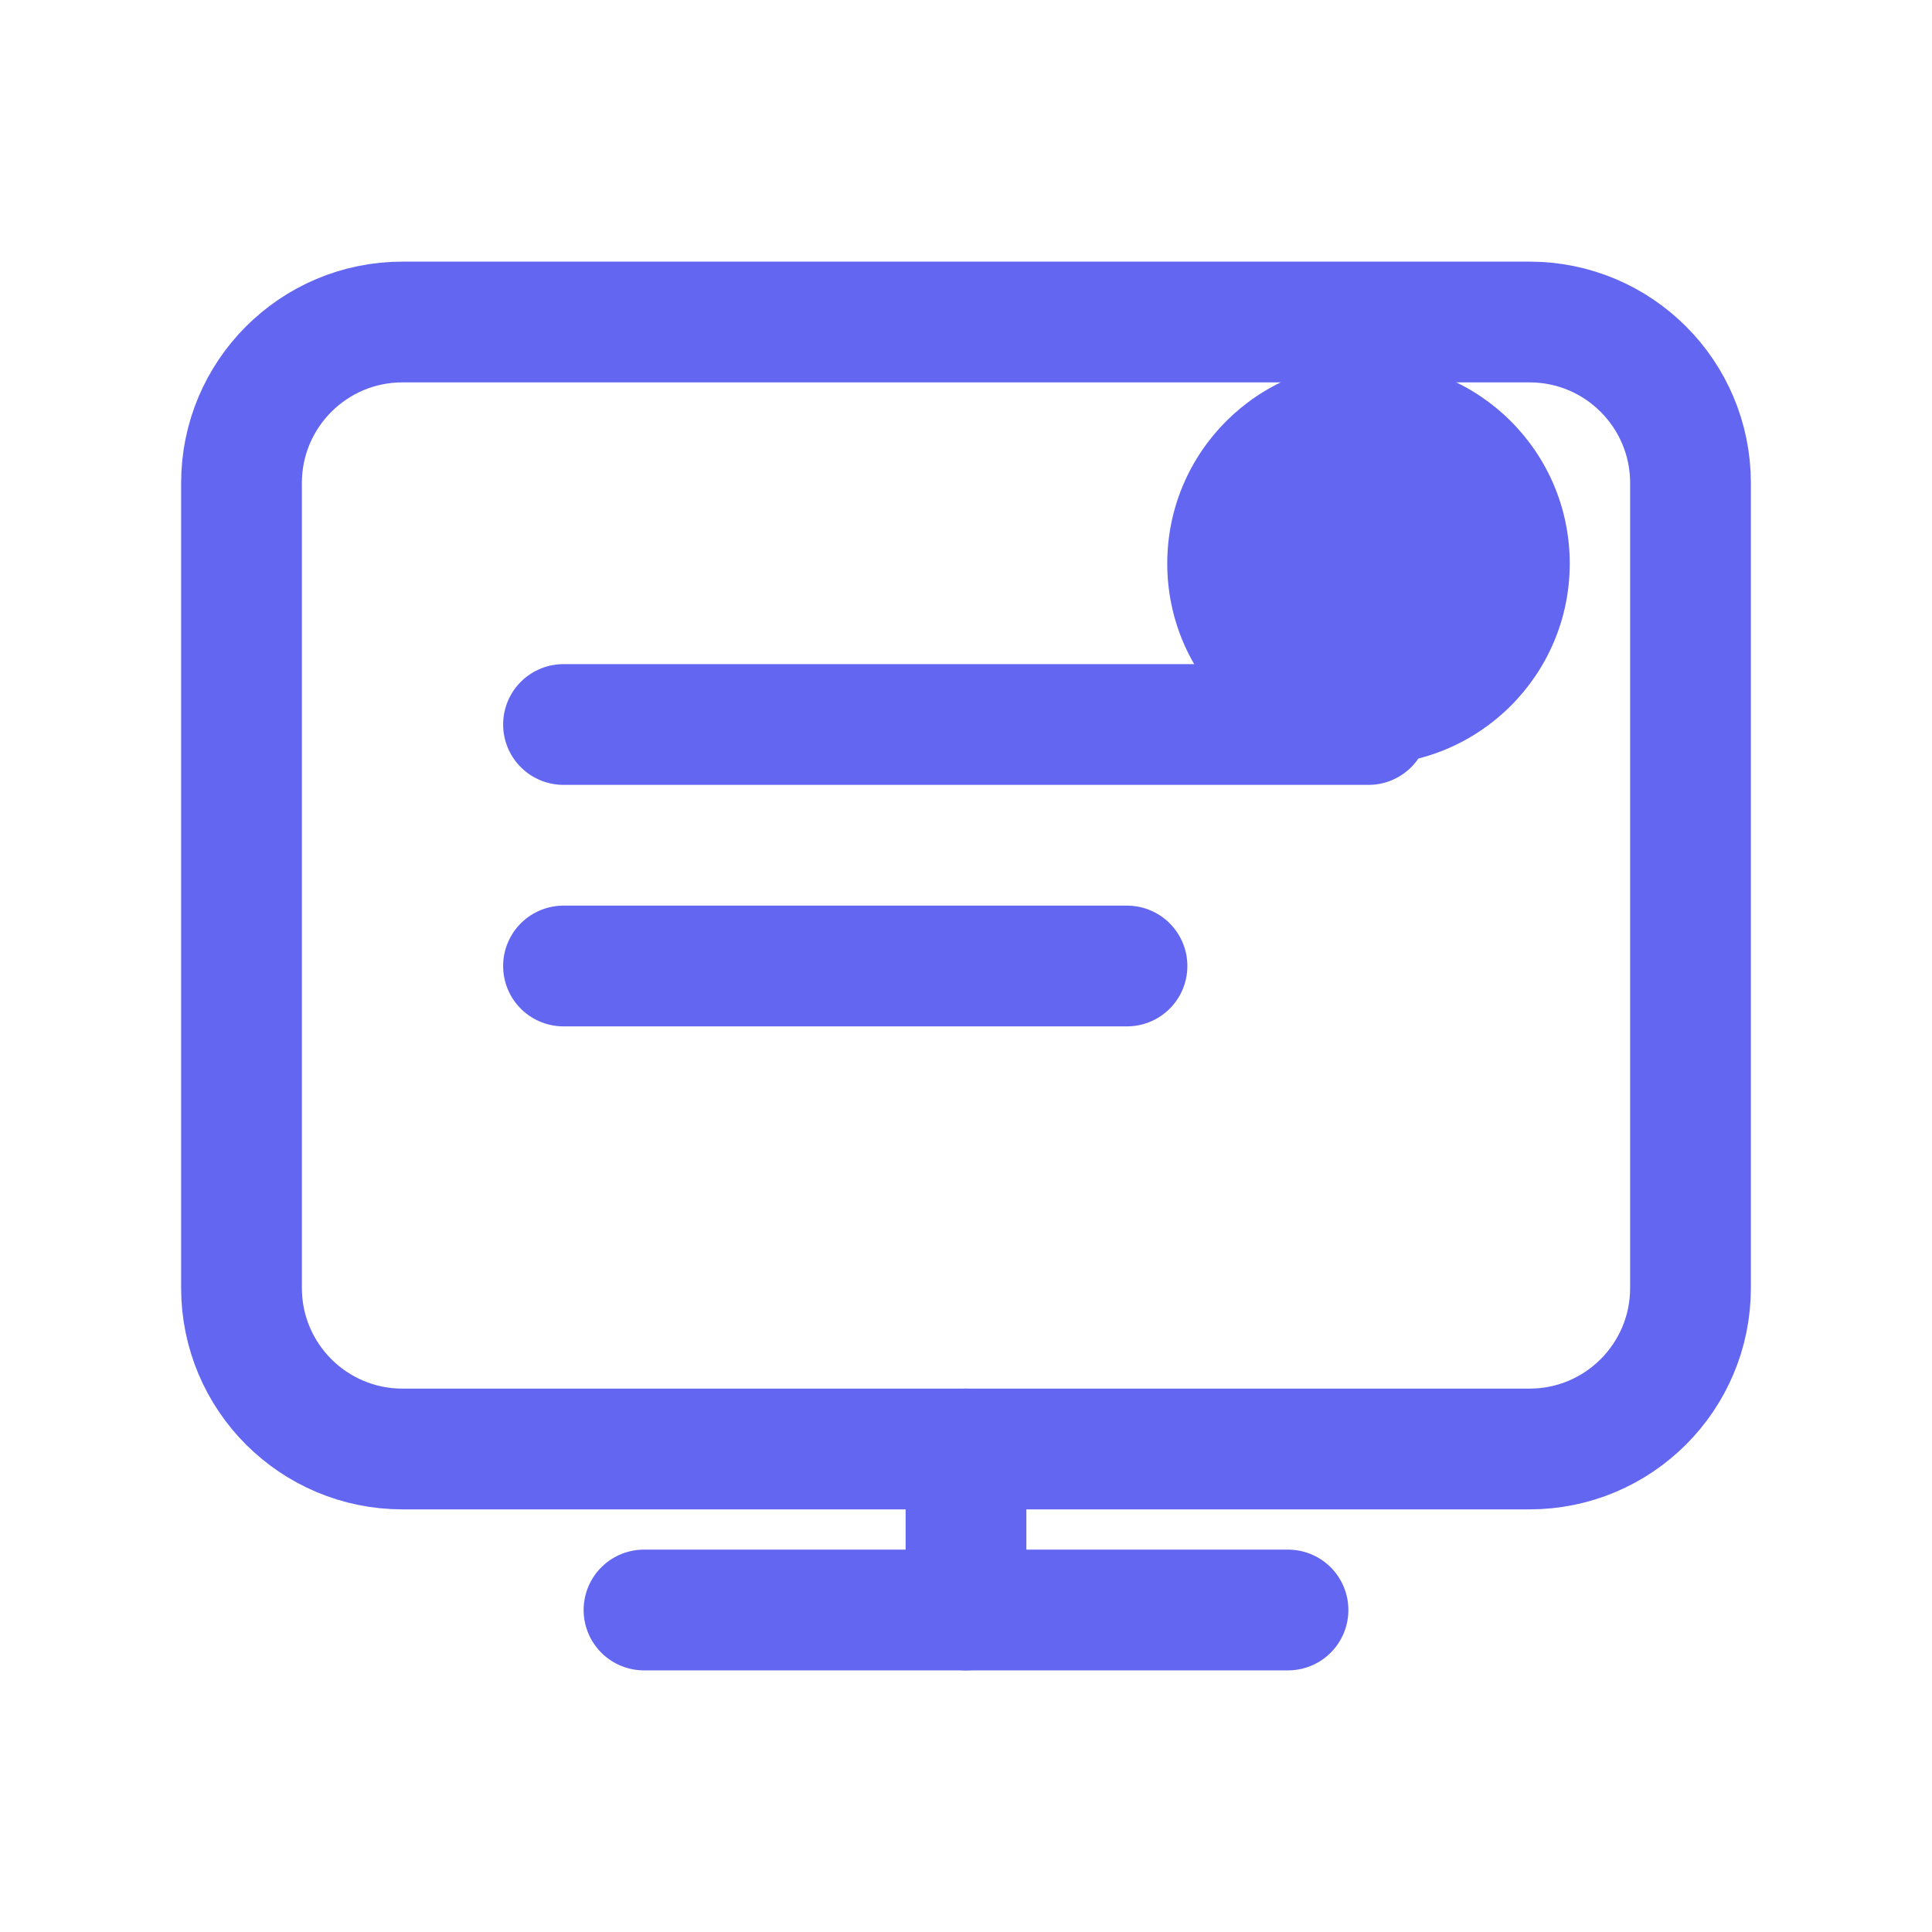
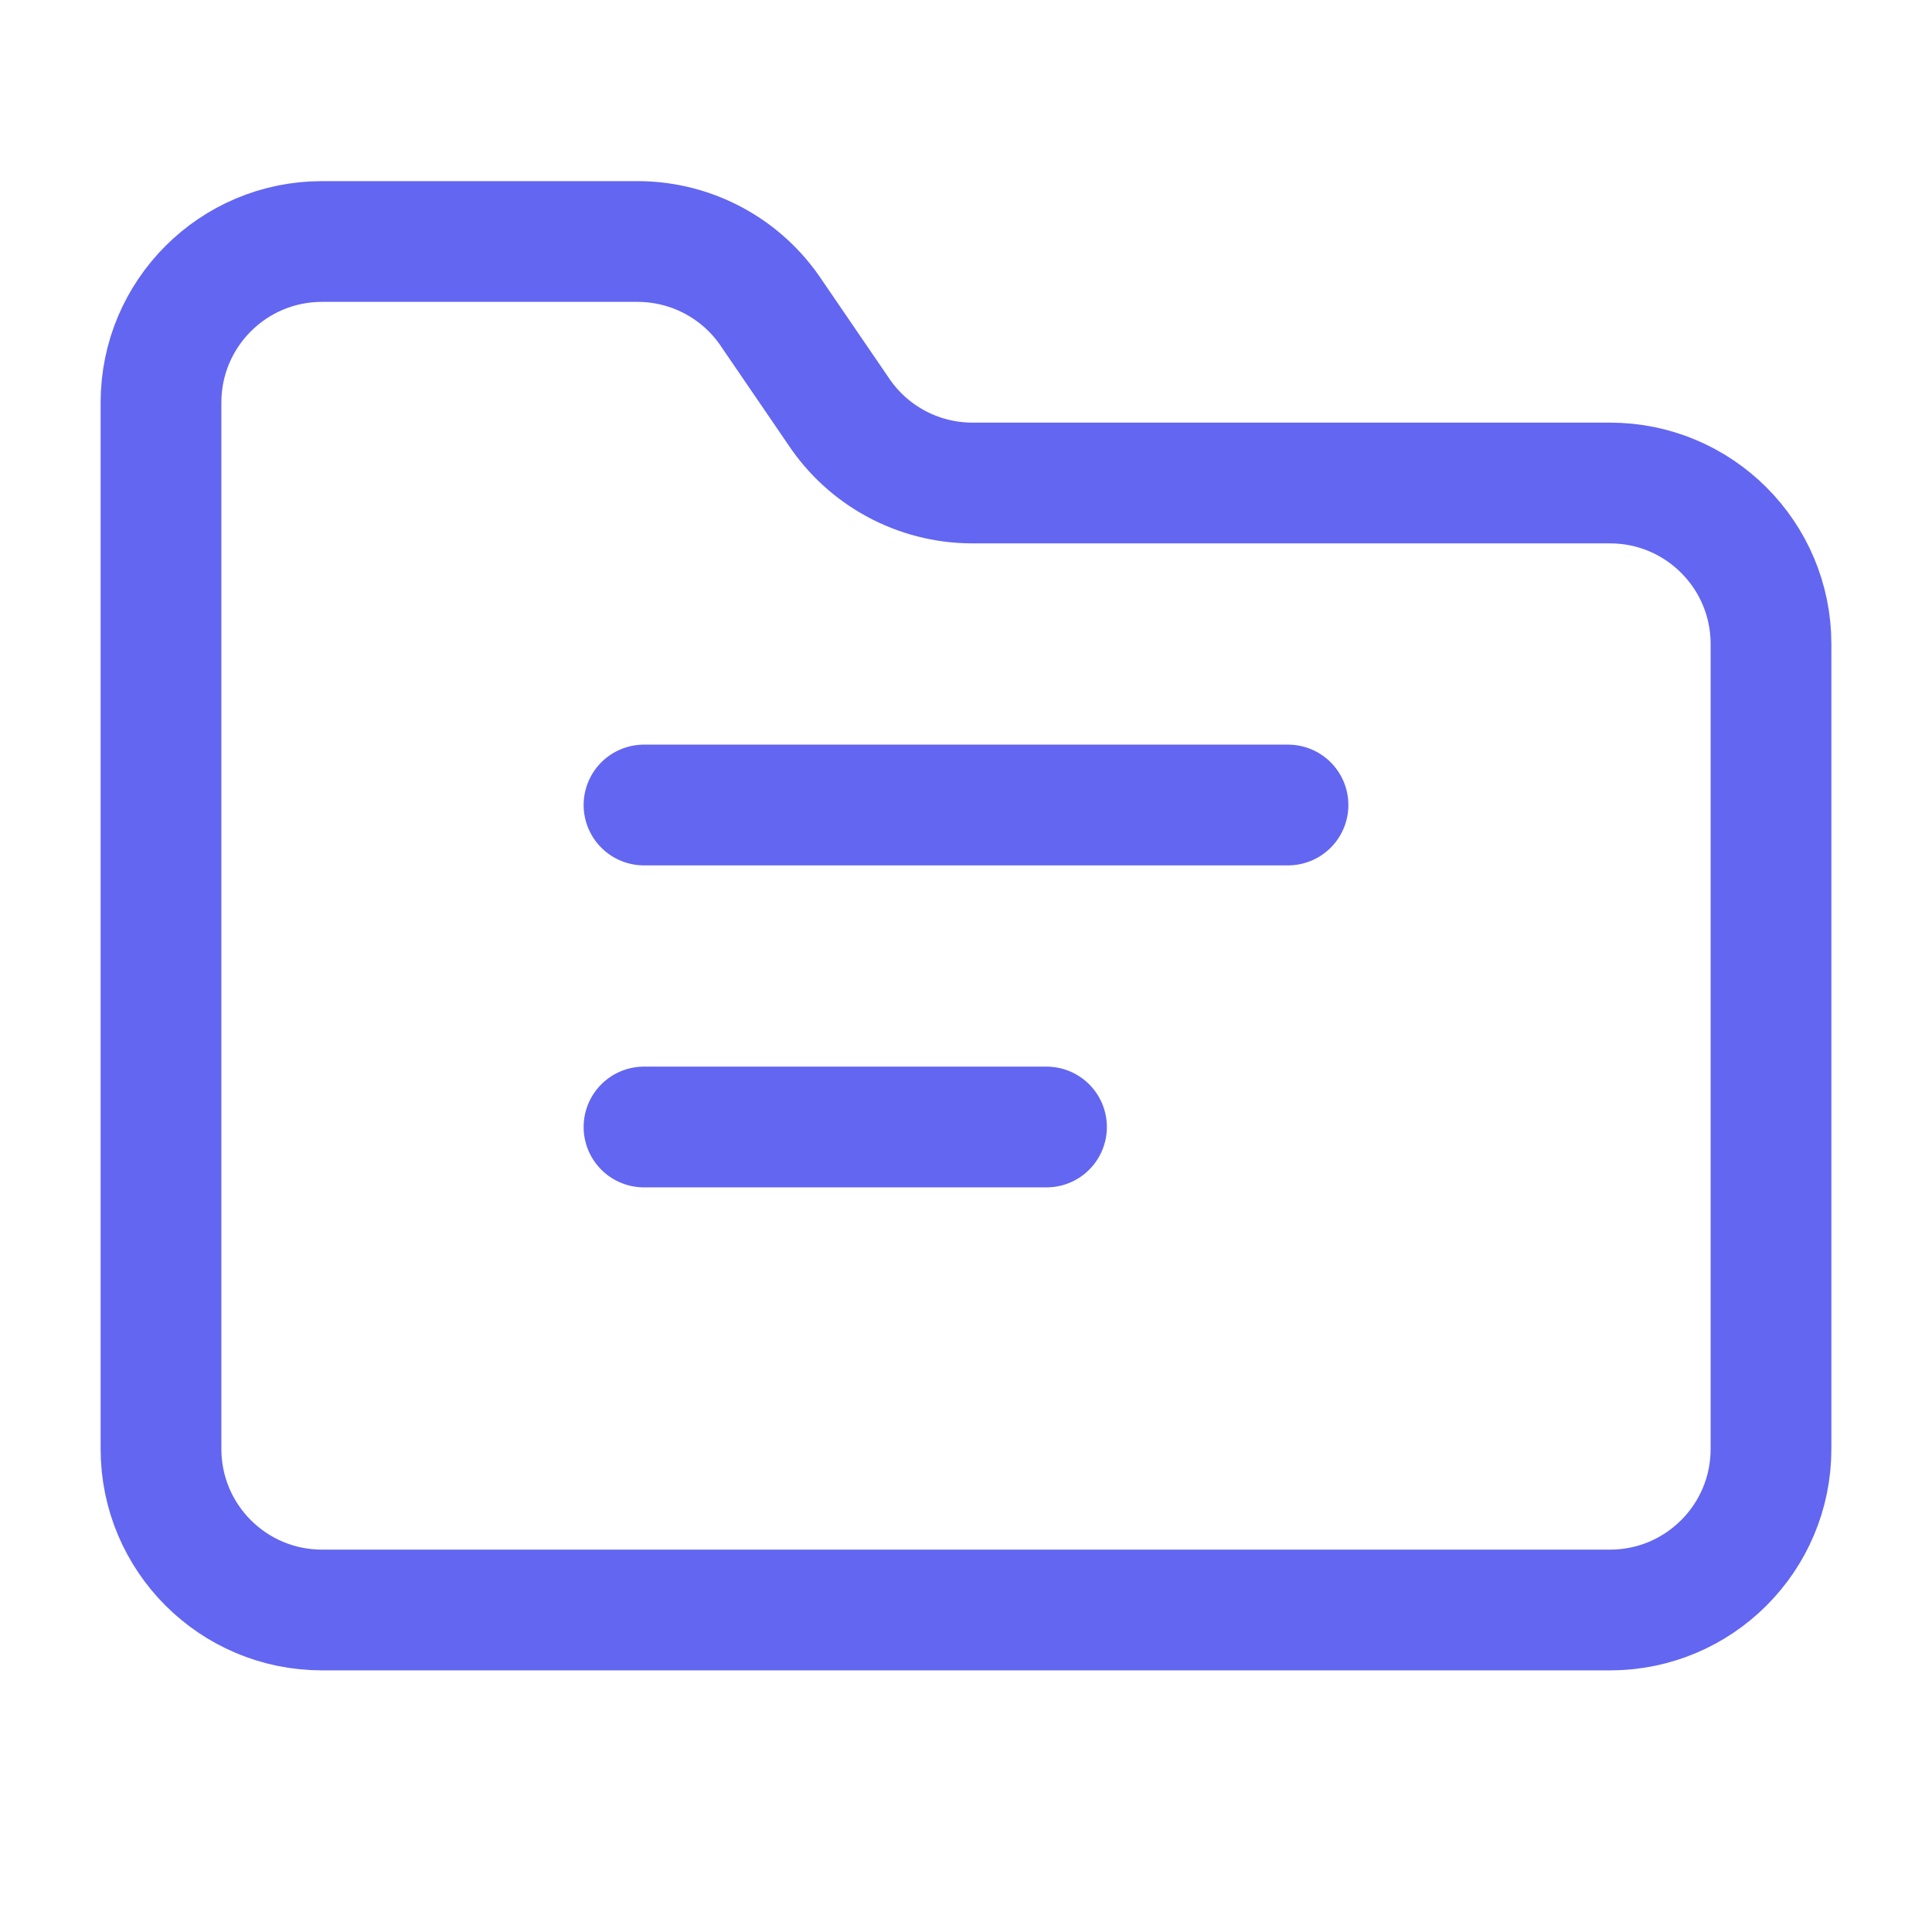
- <svg xmlns="http://www.w3.org/2000/svg" viewBox="0 0 24 24" fill="none">
-   <rect x="3" y="4" width="18" height="14" rx="2" stroke="#6366f1" stroke-width="1.5" />
-   <path d="M8 20h8" stroke="#6366f1" stroke-width="1.5" stroke-linecap="round" />
-   <path d="M12 18v2" stroke="#6366f1" stroke-width="1.5" stroke-linecap="round" />
-   <path d="M7 9h10M7 12h7" stroke="#6366f1" stroke-width="1.5" stroke-linecap="round" />
-   <circle cx="17" cy="7" r="2.5" fill="#6366f1" />
+ <svg xmlns="http://www.w3.org/2000/svg" viewBox="0 0 24 24" fill="none" stroke="#6366f1" stroke-width="1.5" stroke-linecap="round" stroke-linejoin="round" role="img" aria-label="Local">
+   <path d="M4 20h16a2 2 0 0 0 2-2V8a2 2 0 0 0-2-2h-7.93a2 2 0 0 1-1.66-.9l-.82-1.2A2 2 0 0 0 7.93 3H4a2 2 0 0 0-2 2v13a2 2 0 0 0 2 2Z" />
+   <path d="M8 10h8" />
+   <path d="M8 14h5" />
</svg>
